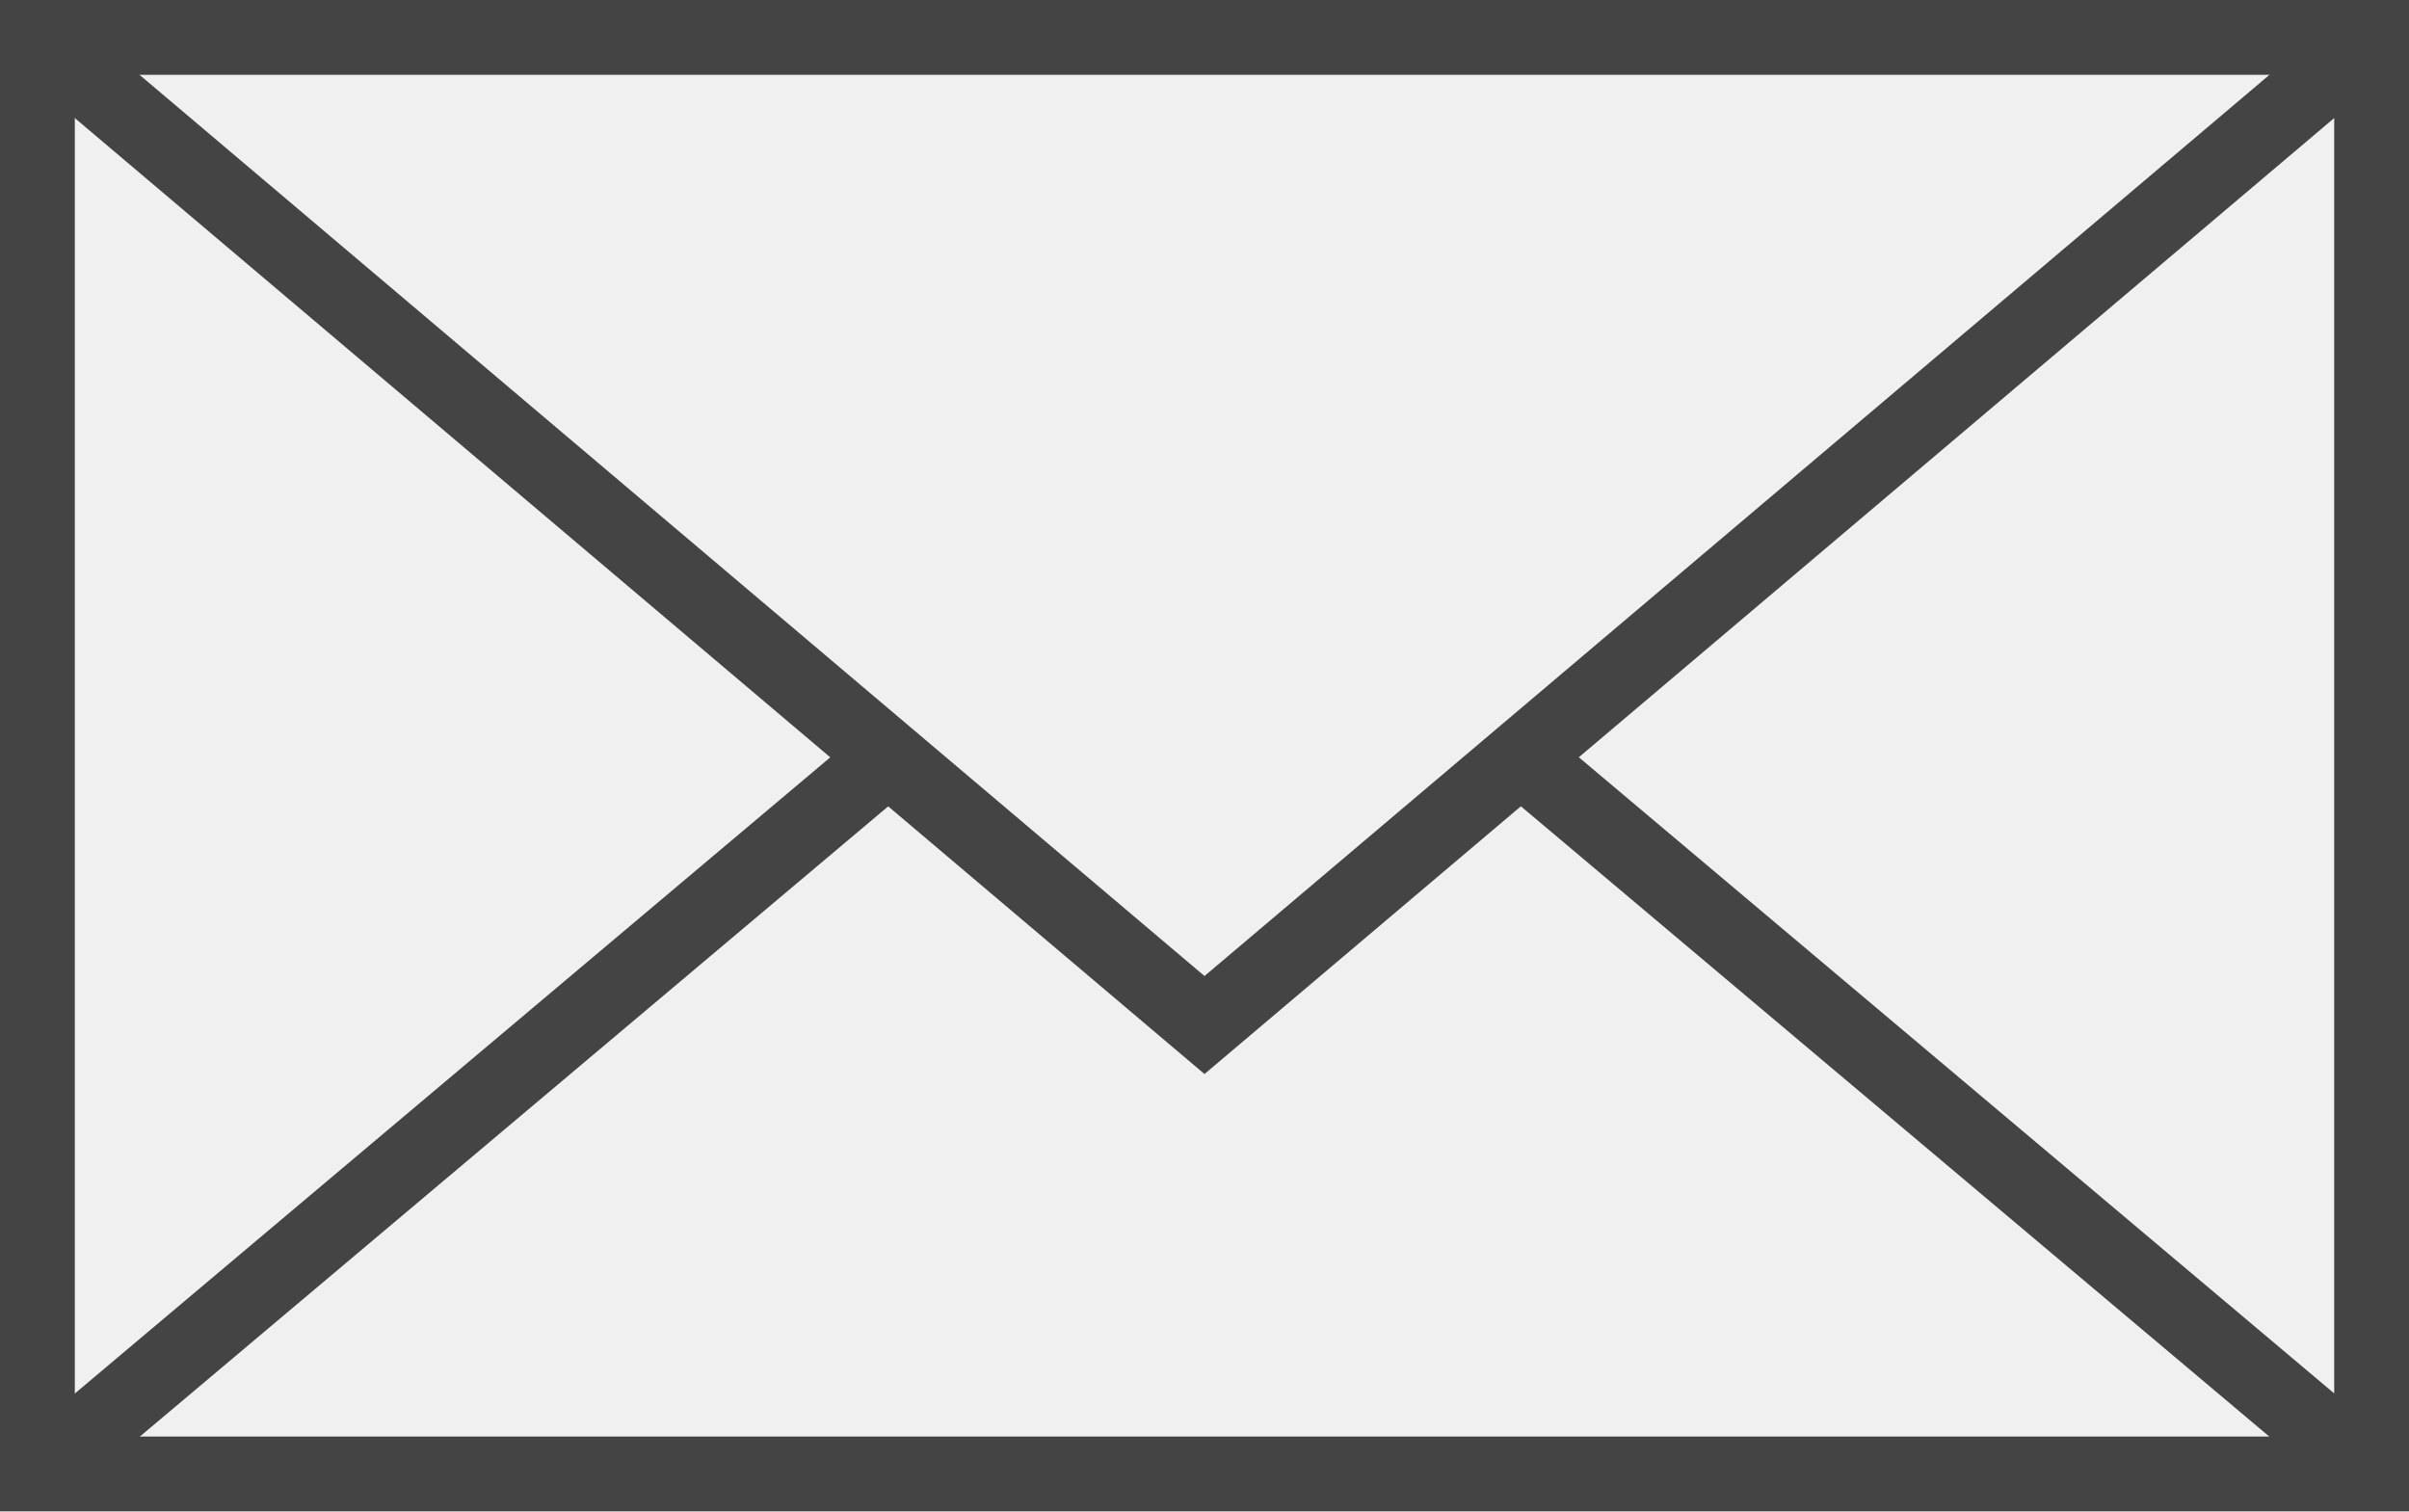
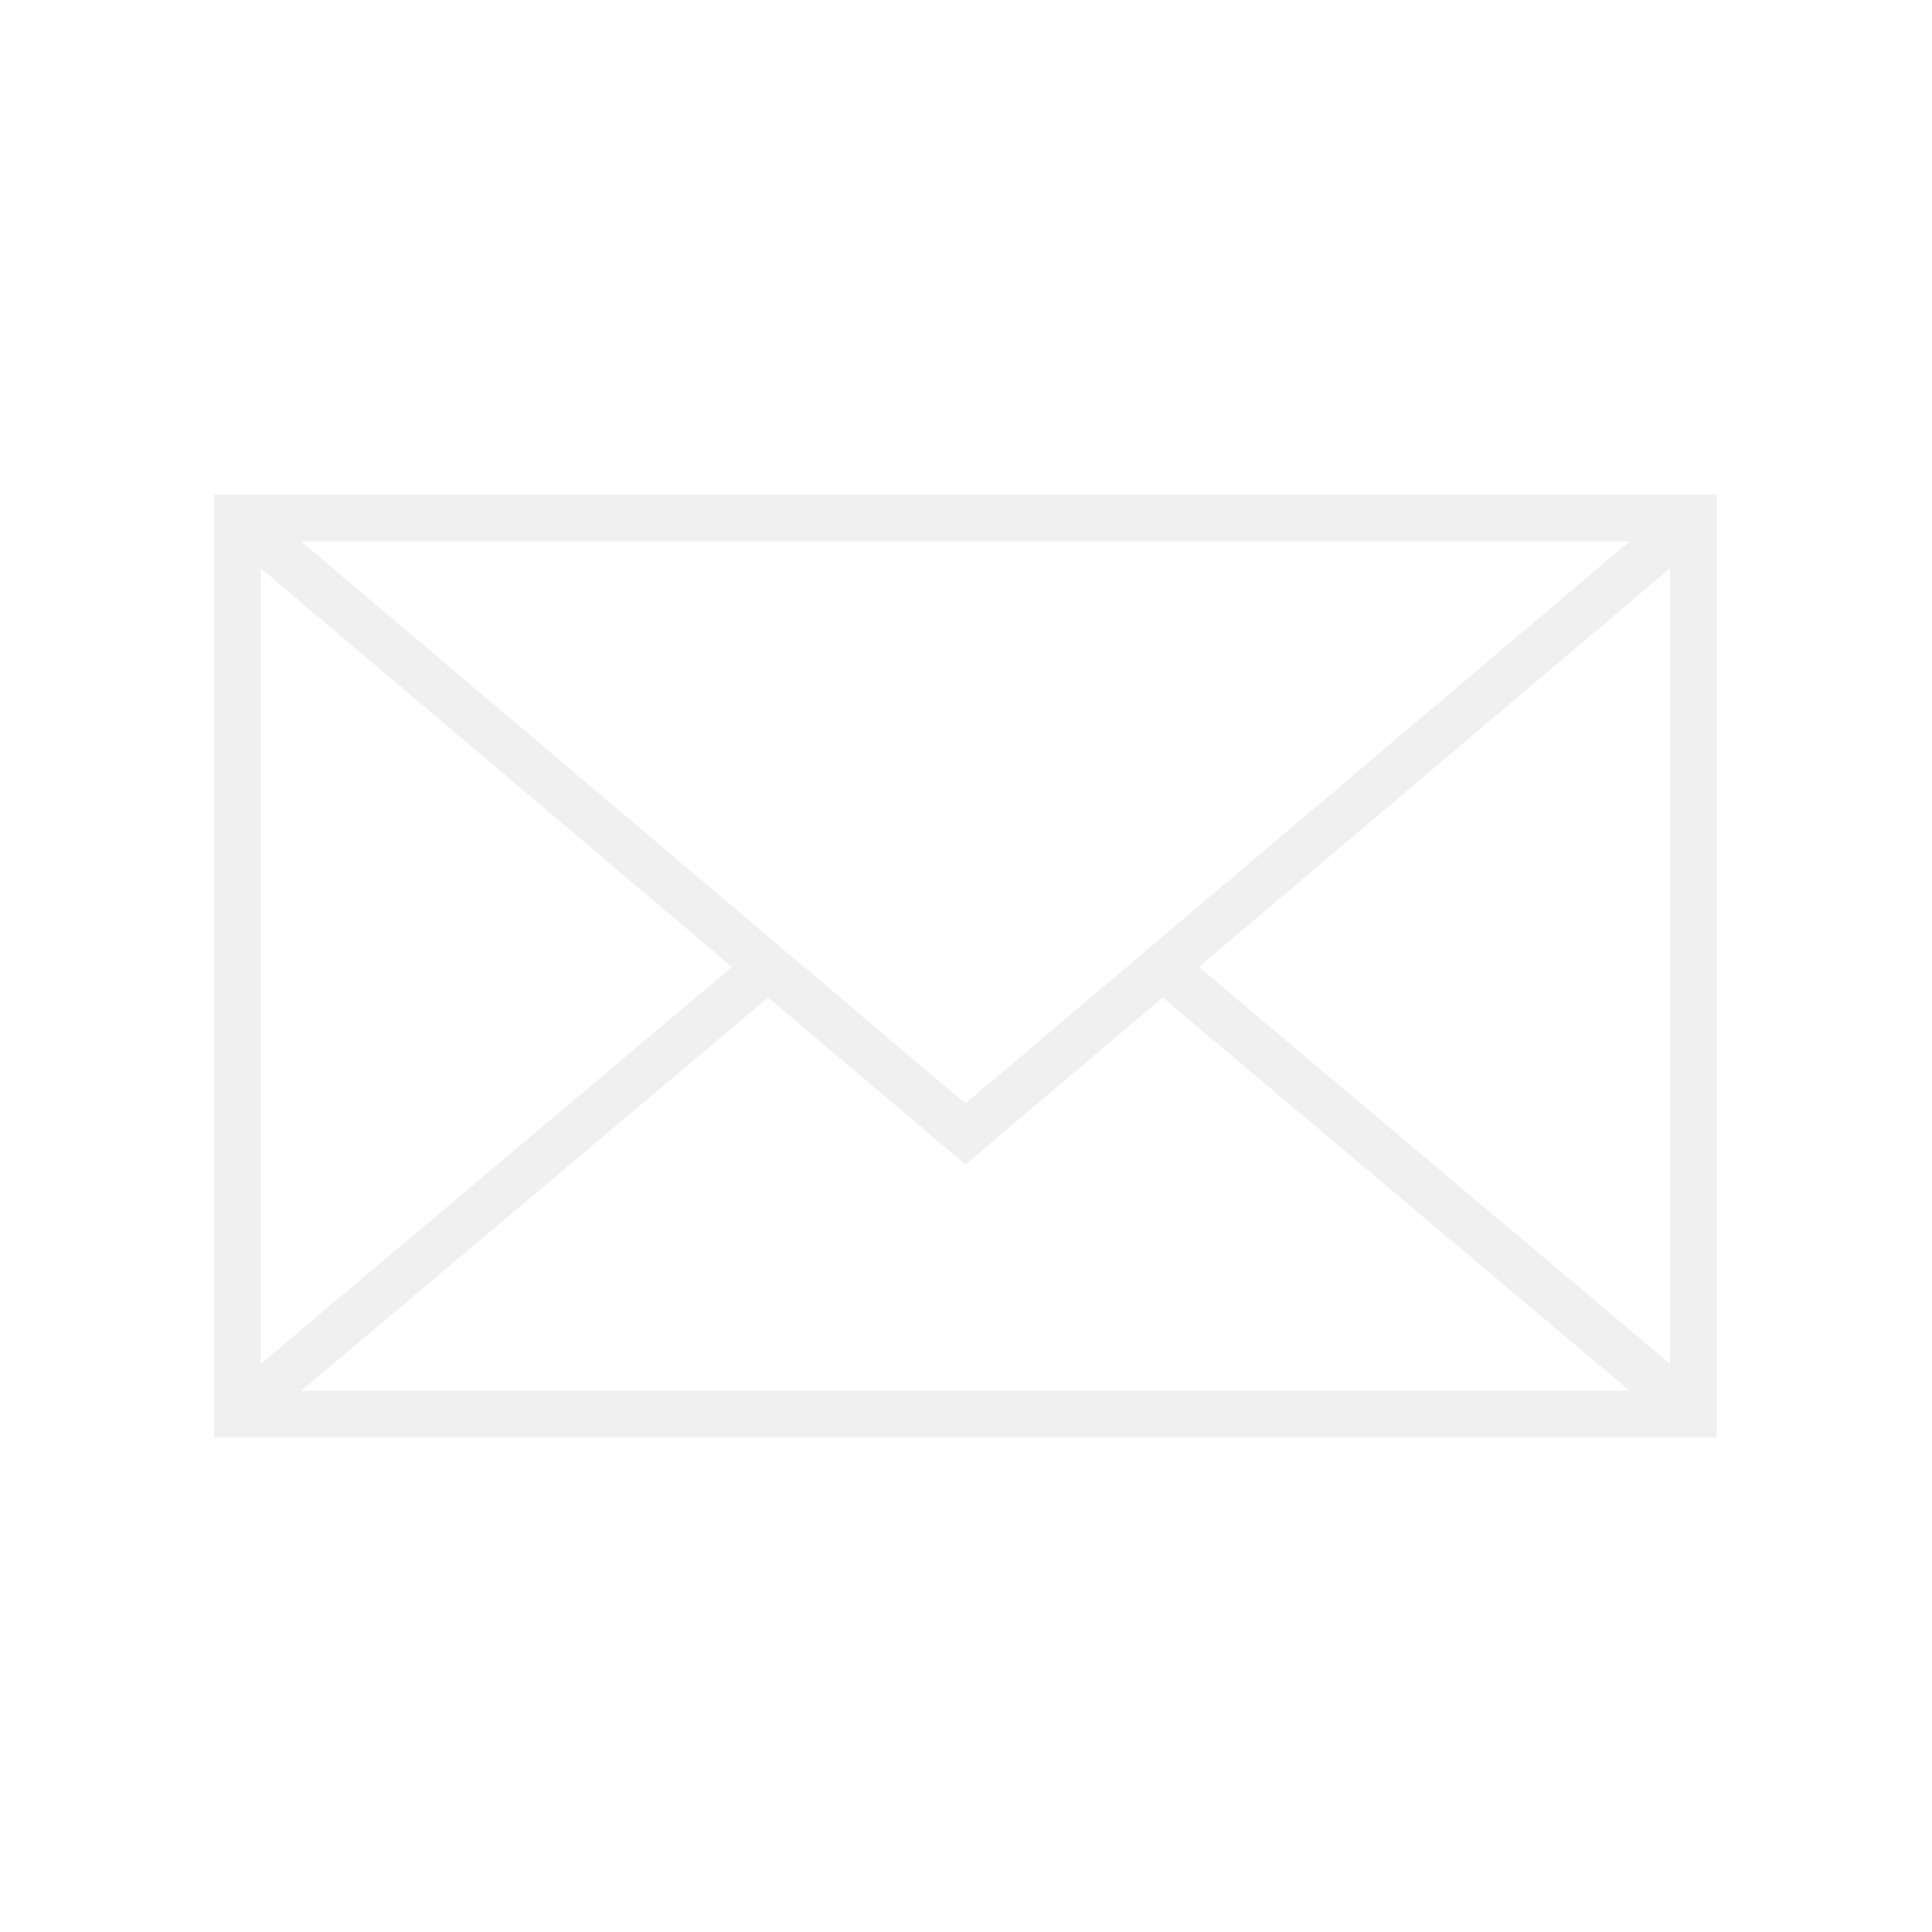
- <svg xmlns="http://www.w3.org/2000/svg" version="1.1" id="Layer_1" x="0px" y="0px" width="483px" height="303px" viewBox="64.5 136.5 483 303" enable-background="new 64.5 136.5 483 303" xml:space="preserve">
+ <svg xmlns="http://www.w3.org/2000/svg" version="1.1" id="Layer_1" x="0px" y="0px" width="259.2px" height="259.2px" viewBox="-28.72 -66.366 259.2 259.2" enable-background="new -28.72 -66.366 259.2 259.2" xml:space="preserve">
  <g>
-     <g>
-       <g>
-         <path fill="#444444" d="M547.5,439.5h-483v-303h483V439.5z M79.5,424.5h453v-273h-453V424.5z" />
-       </g>
-       <g>
-         <polygon fill="#444444" points="306,351.824 67.155,149.726 76.845,138.274 306,332.176 535.155,138.274 544.845,149.726    " />
-       </g>
-       <g>
-         <rect x="150" y="248.222" transform="matrix(0.6441 0.7649 -0.7649 0.6441 331.4296 7.644)" fill="#444444" width="15.001" height="223.555" />
-       </g>
-       <g>
-         <rect x="342.722" y="352.5" transform="matrix(0.7649 0.6441 -0.6441 0.7649 338.7368 -208.1277)" fill="#444444" width="223.555" height="15.001" />
-       </g>
-     </g>
+ 	</g>
+   <g>
+     <polygon fill="#FFFFFF" points="132.125,63.368 195.335,116.596 195.335,9.883  " />
+     <polygon fill="#FFFFFF" points="189.908,120.21 127.274,67.472 100.801,89.872 74.331,67.475 11.701,120.21  " />
+     <polygon fill="#FFFFFF" points="100.801,81.676 189.925,6.258 11.668,6.258  " />
+     <path fill="#FFFFFF" d="M-28.72-66.366v259.2h259.2v-259.2H-28.72z M201.598,126.468H0V0h201.598V126.468z" />
+     <polygon fill="#FFFFFF" points="69.48,63.371 6.258,9.878 6.258,116.609  " />
  </g>
</svg>
